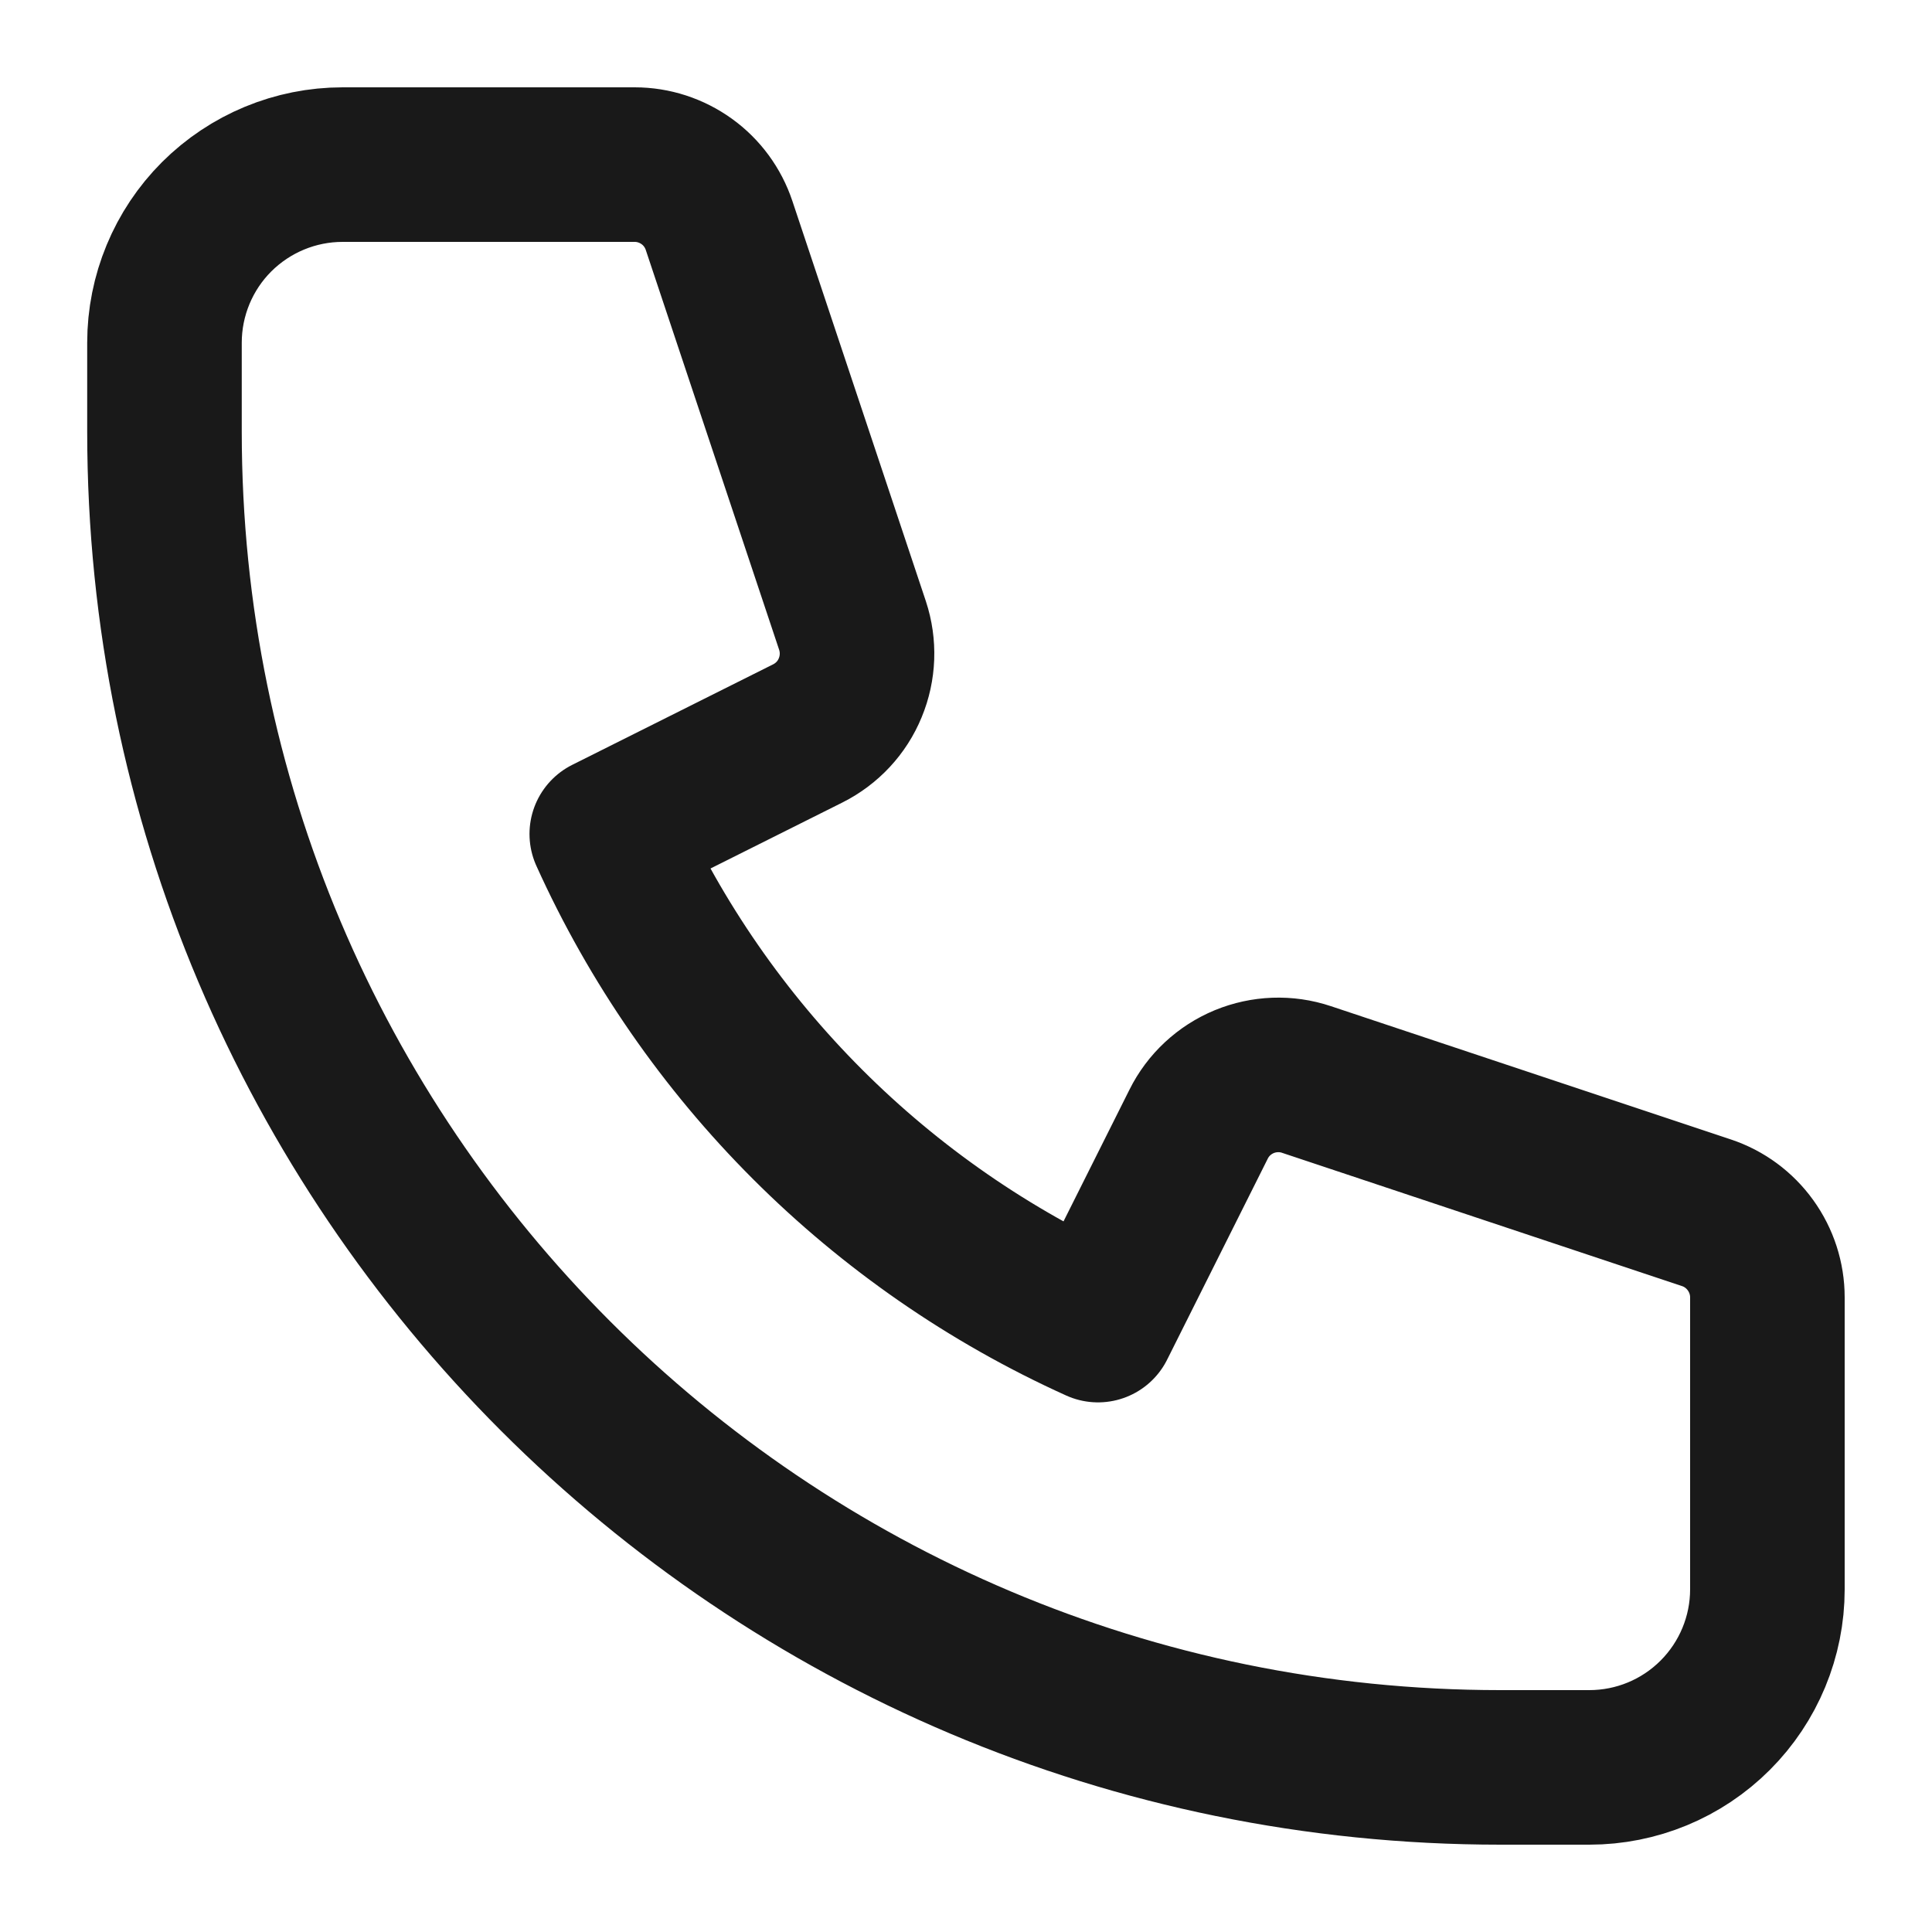
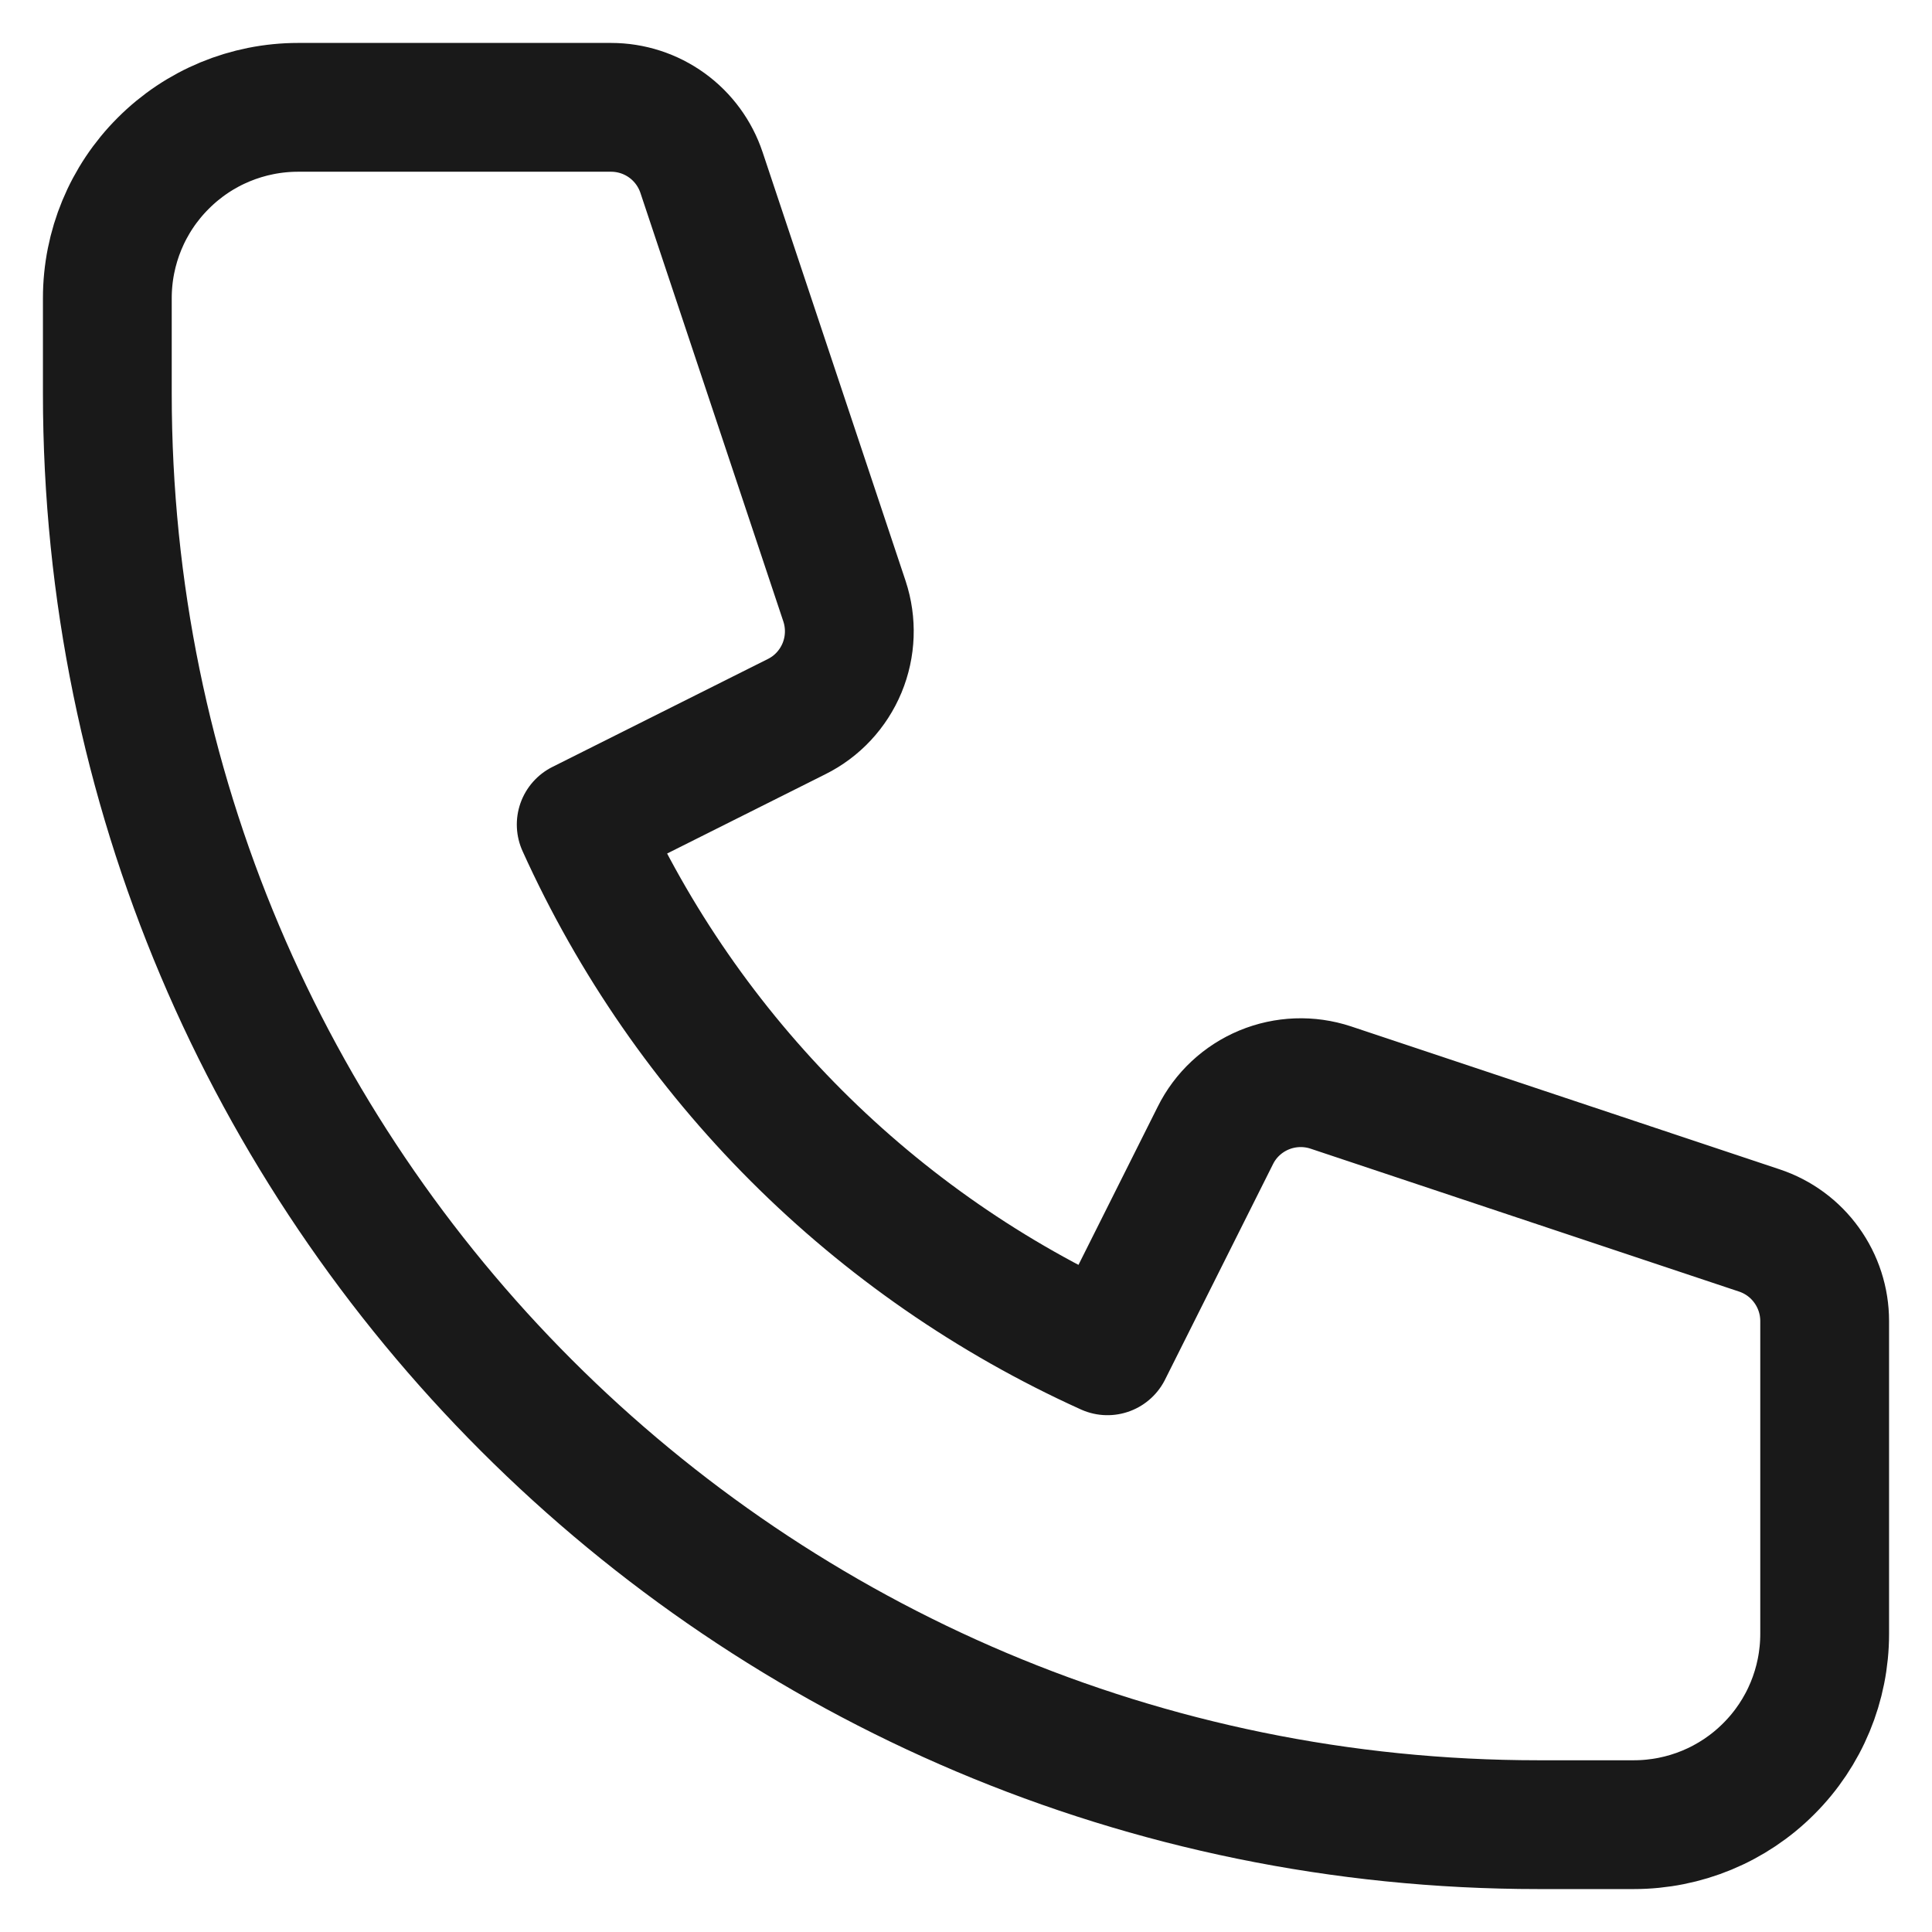
- <svg xmlns="http://www.w3.org/2000/svg" width="15" height="15" viewBox="0 0 15 15" fill="none">
-   <path d="M1.277 2.661C1.277 2.294 1.423 1.942 1.682 1.683C1.942 1.424 2.293 1.278 2.66 1.278H4.928C5.073 1.278 5.214 1.324 5.332 1.409C5.449 1.493 5.537 1.613 5.583 1.751L6.619 4.857C6.671 5.015 6.665 5.186 6.601 5.34C6.538 5.494 6.421 5.619 6.272 5.694L4.711 6.475C5.476 8.168 6.832 9.523 8.525 10.288L9.306 8.728C9.38 8.579 9.506 8.462 9.66 8.398C9.813 8.335 9.985 8.328 10.143 8.381L13.249 9.416C13.387 9.462 13.506 9.55 13.591 9.668C13.676 9.786 13.722 9.927 13.722 10.073V12.34C13.722 12.706 13.576 13.058 13.317 13.317C13.057 13.577 12.706 13.722 12.339 13.722H11.648C5.92 13.722 1.277 9.079 1.277 3.352V2.661Z" stroke="#191919" stroke-width="1.2" stroke-linecap="round" stroke-linejoin="round" />
+ <svg xmlns="http://www.w3.org/2000/svg" width="18" height="18" viewBox="0 0 18 18" fill="none">
+   <path d="M1 2.778C1 2.306 1.187 1.854 1.521 1.521C1.854 1.187 2.306 1 2.778 1H5.693C5.88 1 6.062 1.059 6.213 1.168C6.364 1.277 6.477 1.431 6.536 1.608L7.868 5.602C7.935 5.805 7.927 6.025 7.845 6.223C7.763 6.42 7.613 6.582 7.421 6.677L5.415 7.682C6.399 9.858 8.142 11.601 10.318 12.585L11.323 10.579C11.418 10.387 11.58 10.237 11.777 10.155C11.975 10.073 12.195 10.065 12.398 10.132L16.392 11.464C16.569 11.523 16.723 11.636 16.832 11.788C16.941 11.939 17 12.121 17 12.308V15.222C17 15.694 16.813 16.146 16.479 16.479C16.146 16.813 15.694 17 15.222 17H14.333C6.97 17 1 11.03 1 3.667V2.778Z" stroke="#191919" stroke-width="1.2" stroke-linecap="round" stroke-linejoin="round" />
</svg>
